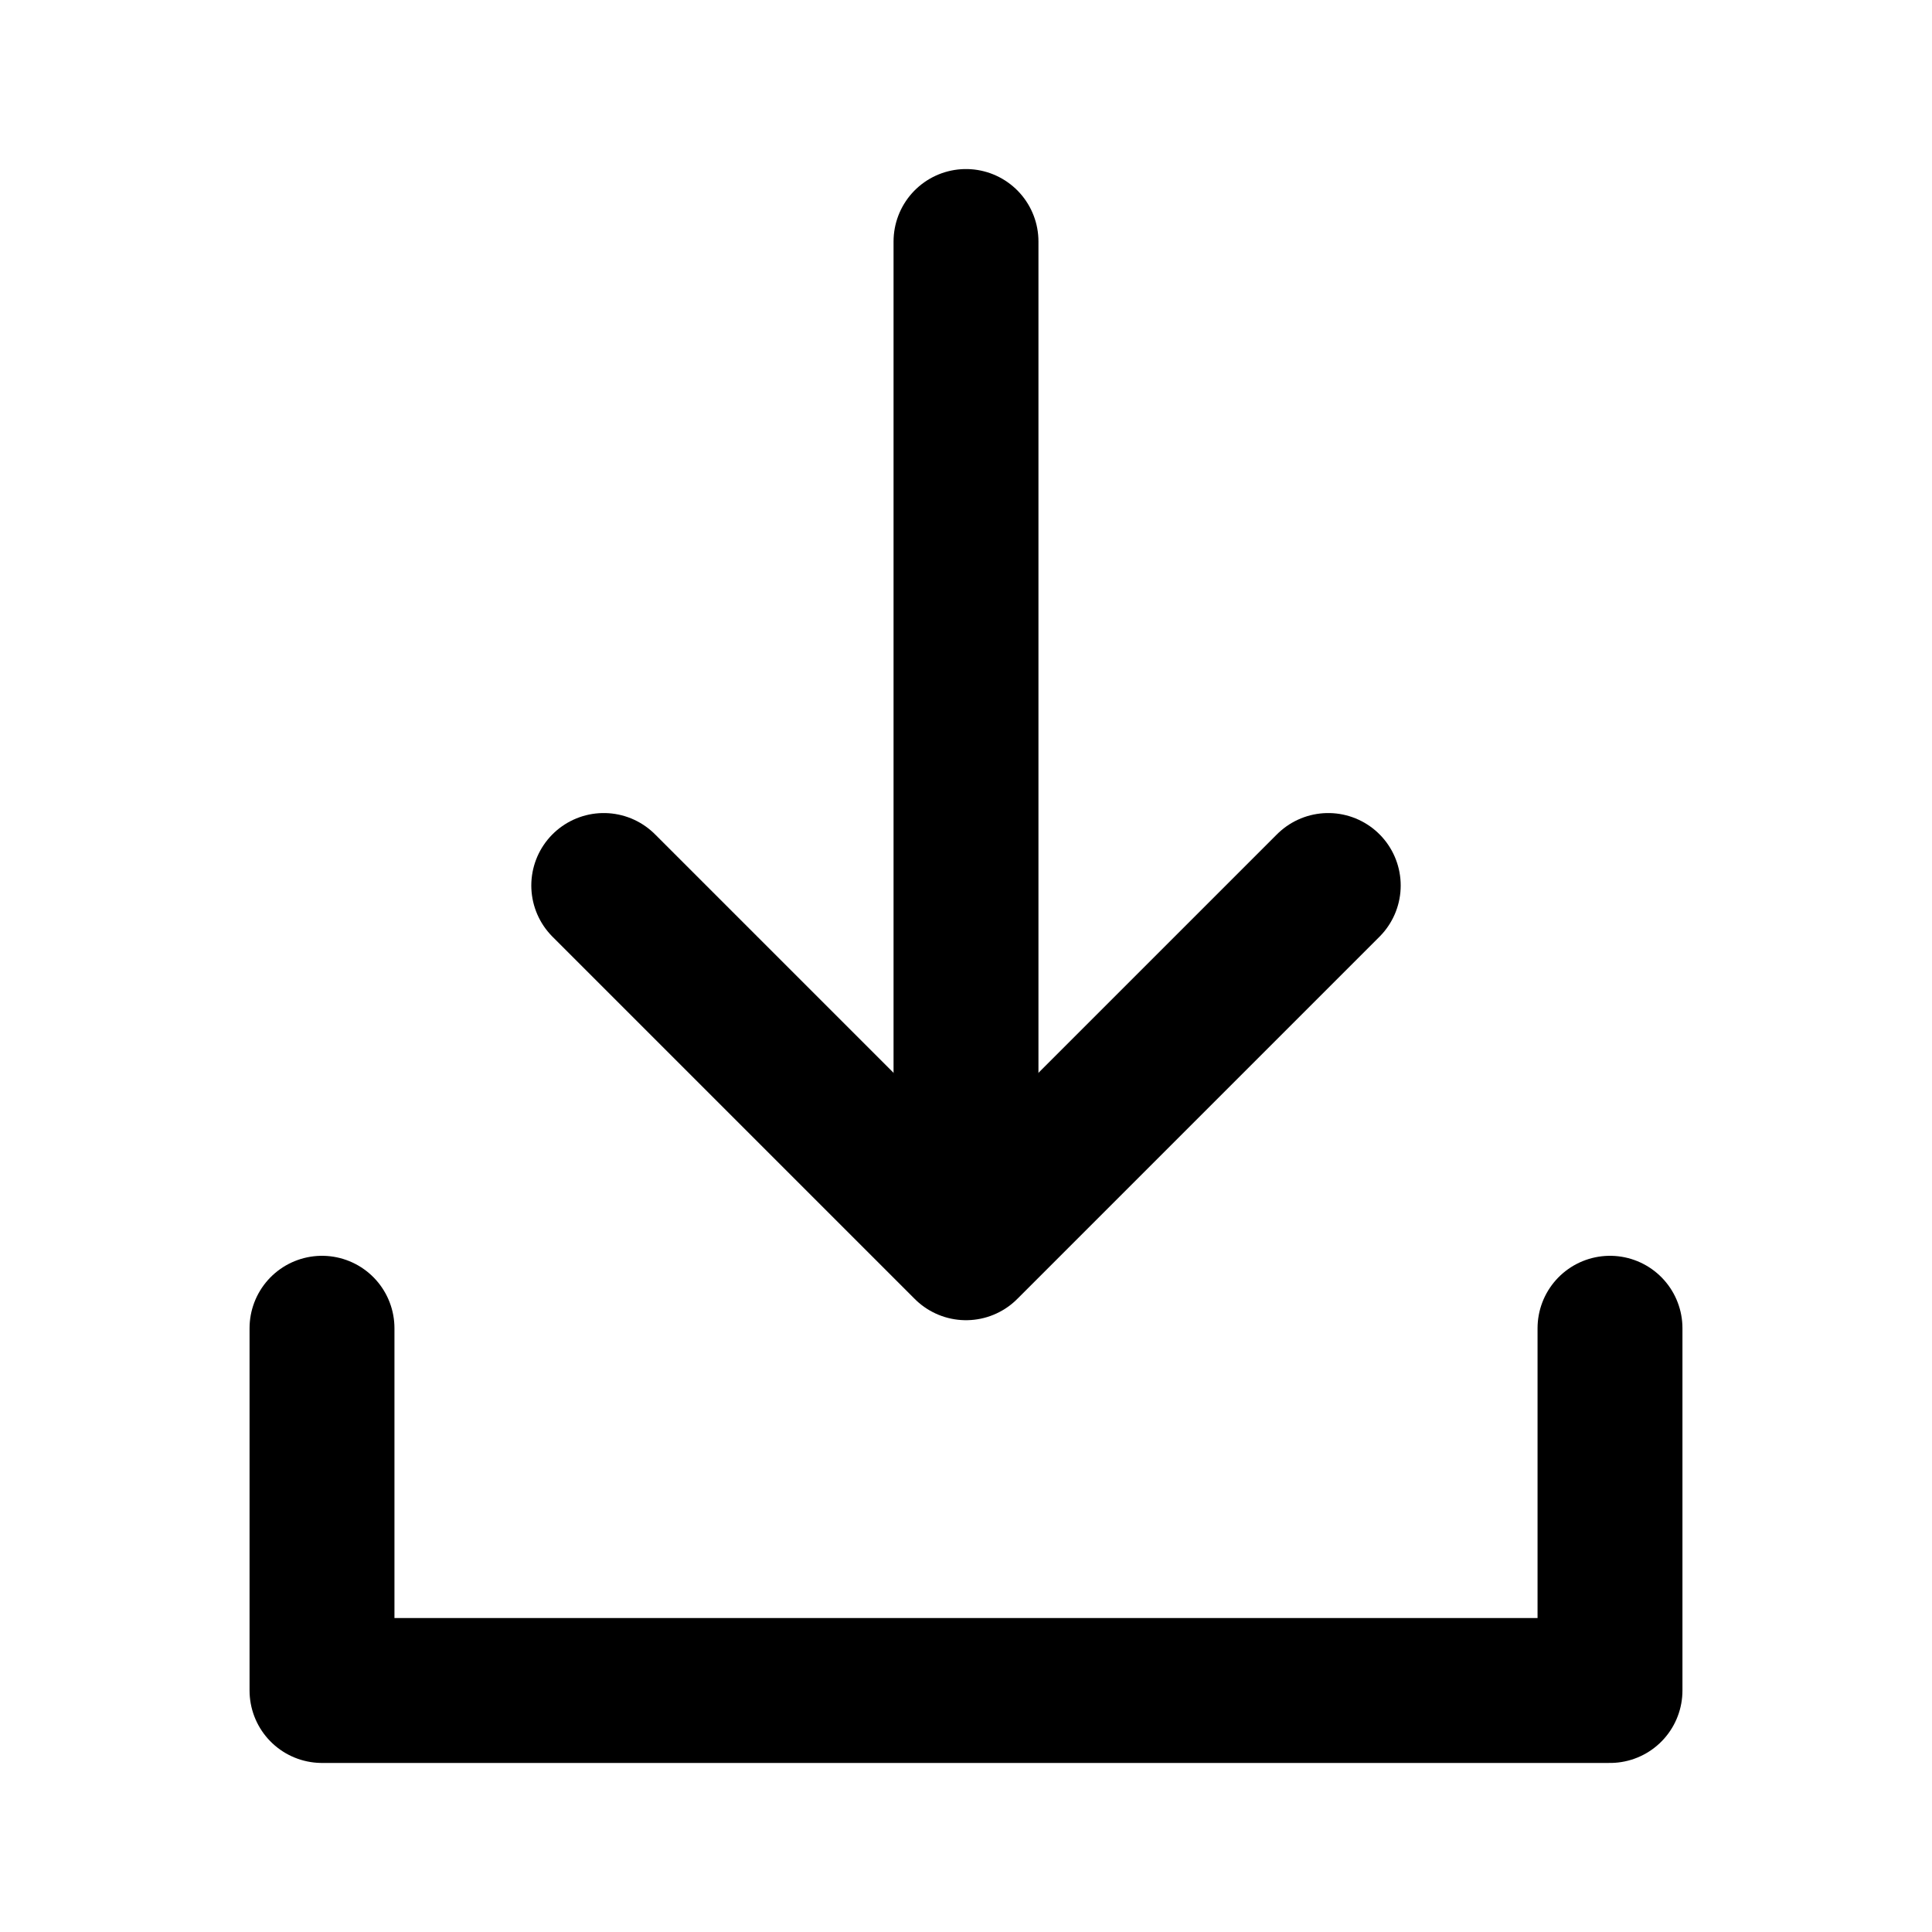
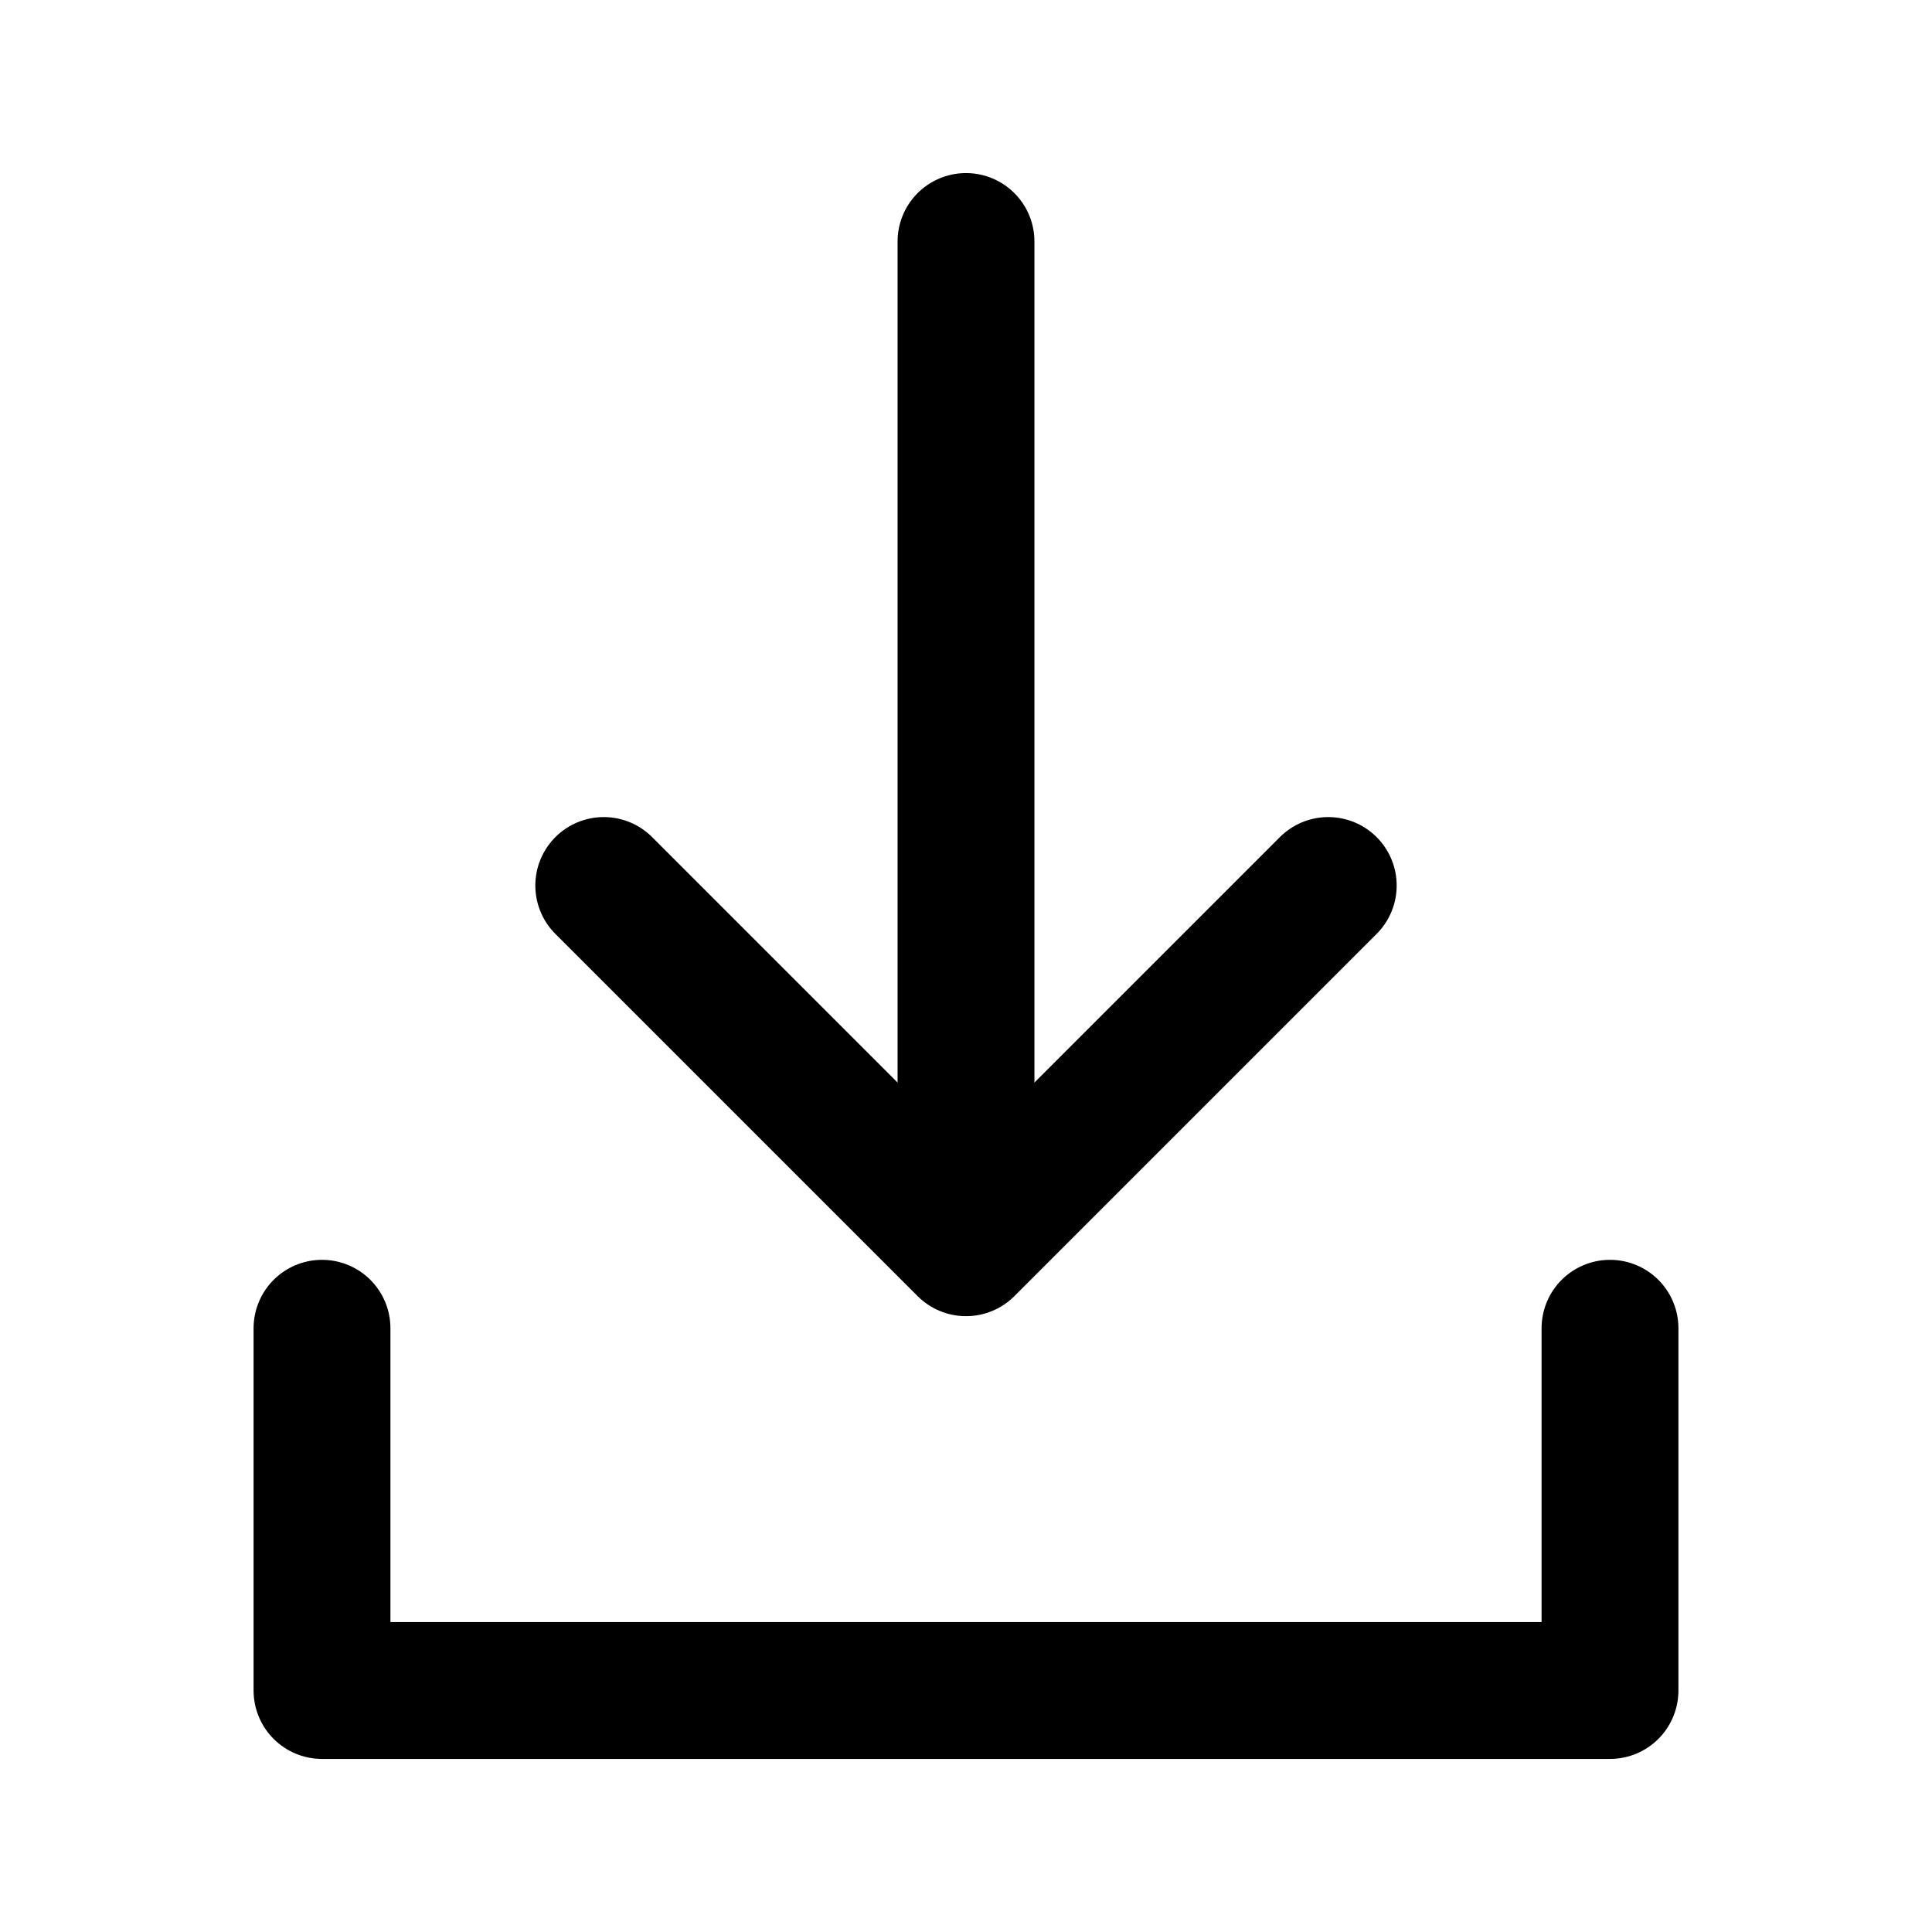
- <svg viewBox="0 0 24 24" fill="none" stroke="currentColor" stroke-width="1.8" stroke-linecap="round" stroke-linejoin="round">
+ <svg viewBox="0 0 24 24" fill="none" stroke="currentColor" stroke-width="1.7" stroke-linecap="round" stroke-linejoin="round">
  <line x1="12" y1="3" x2="12" y2="15" />
  <polyline points="7.5,11 12,15.5 16.5,11" />
  <polyline points="4,16.5 4,21 20,21 20,16.5" />
</svg>
